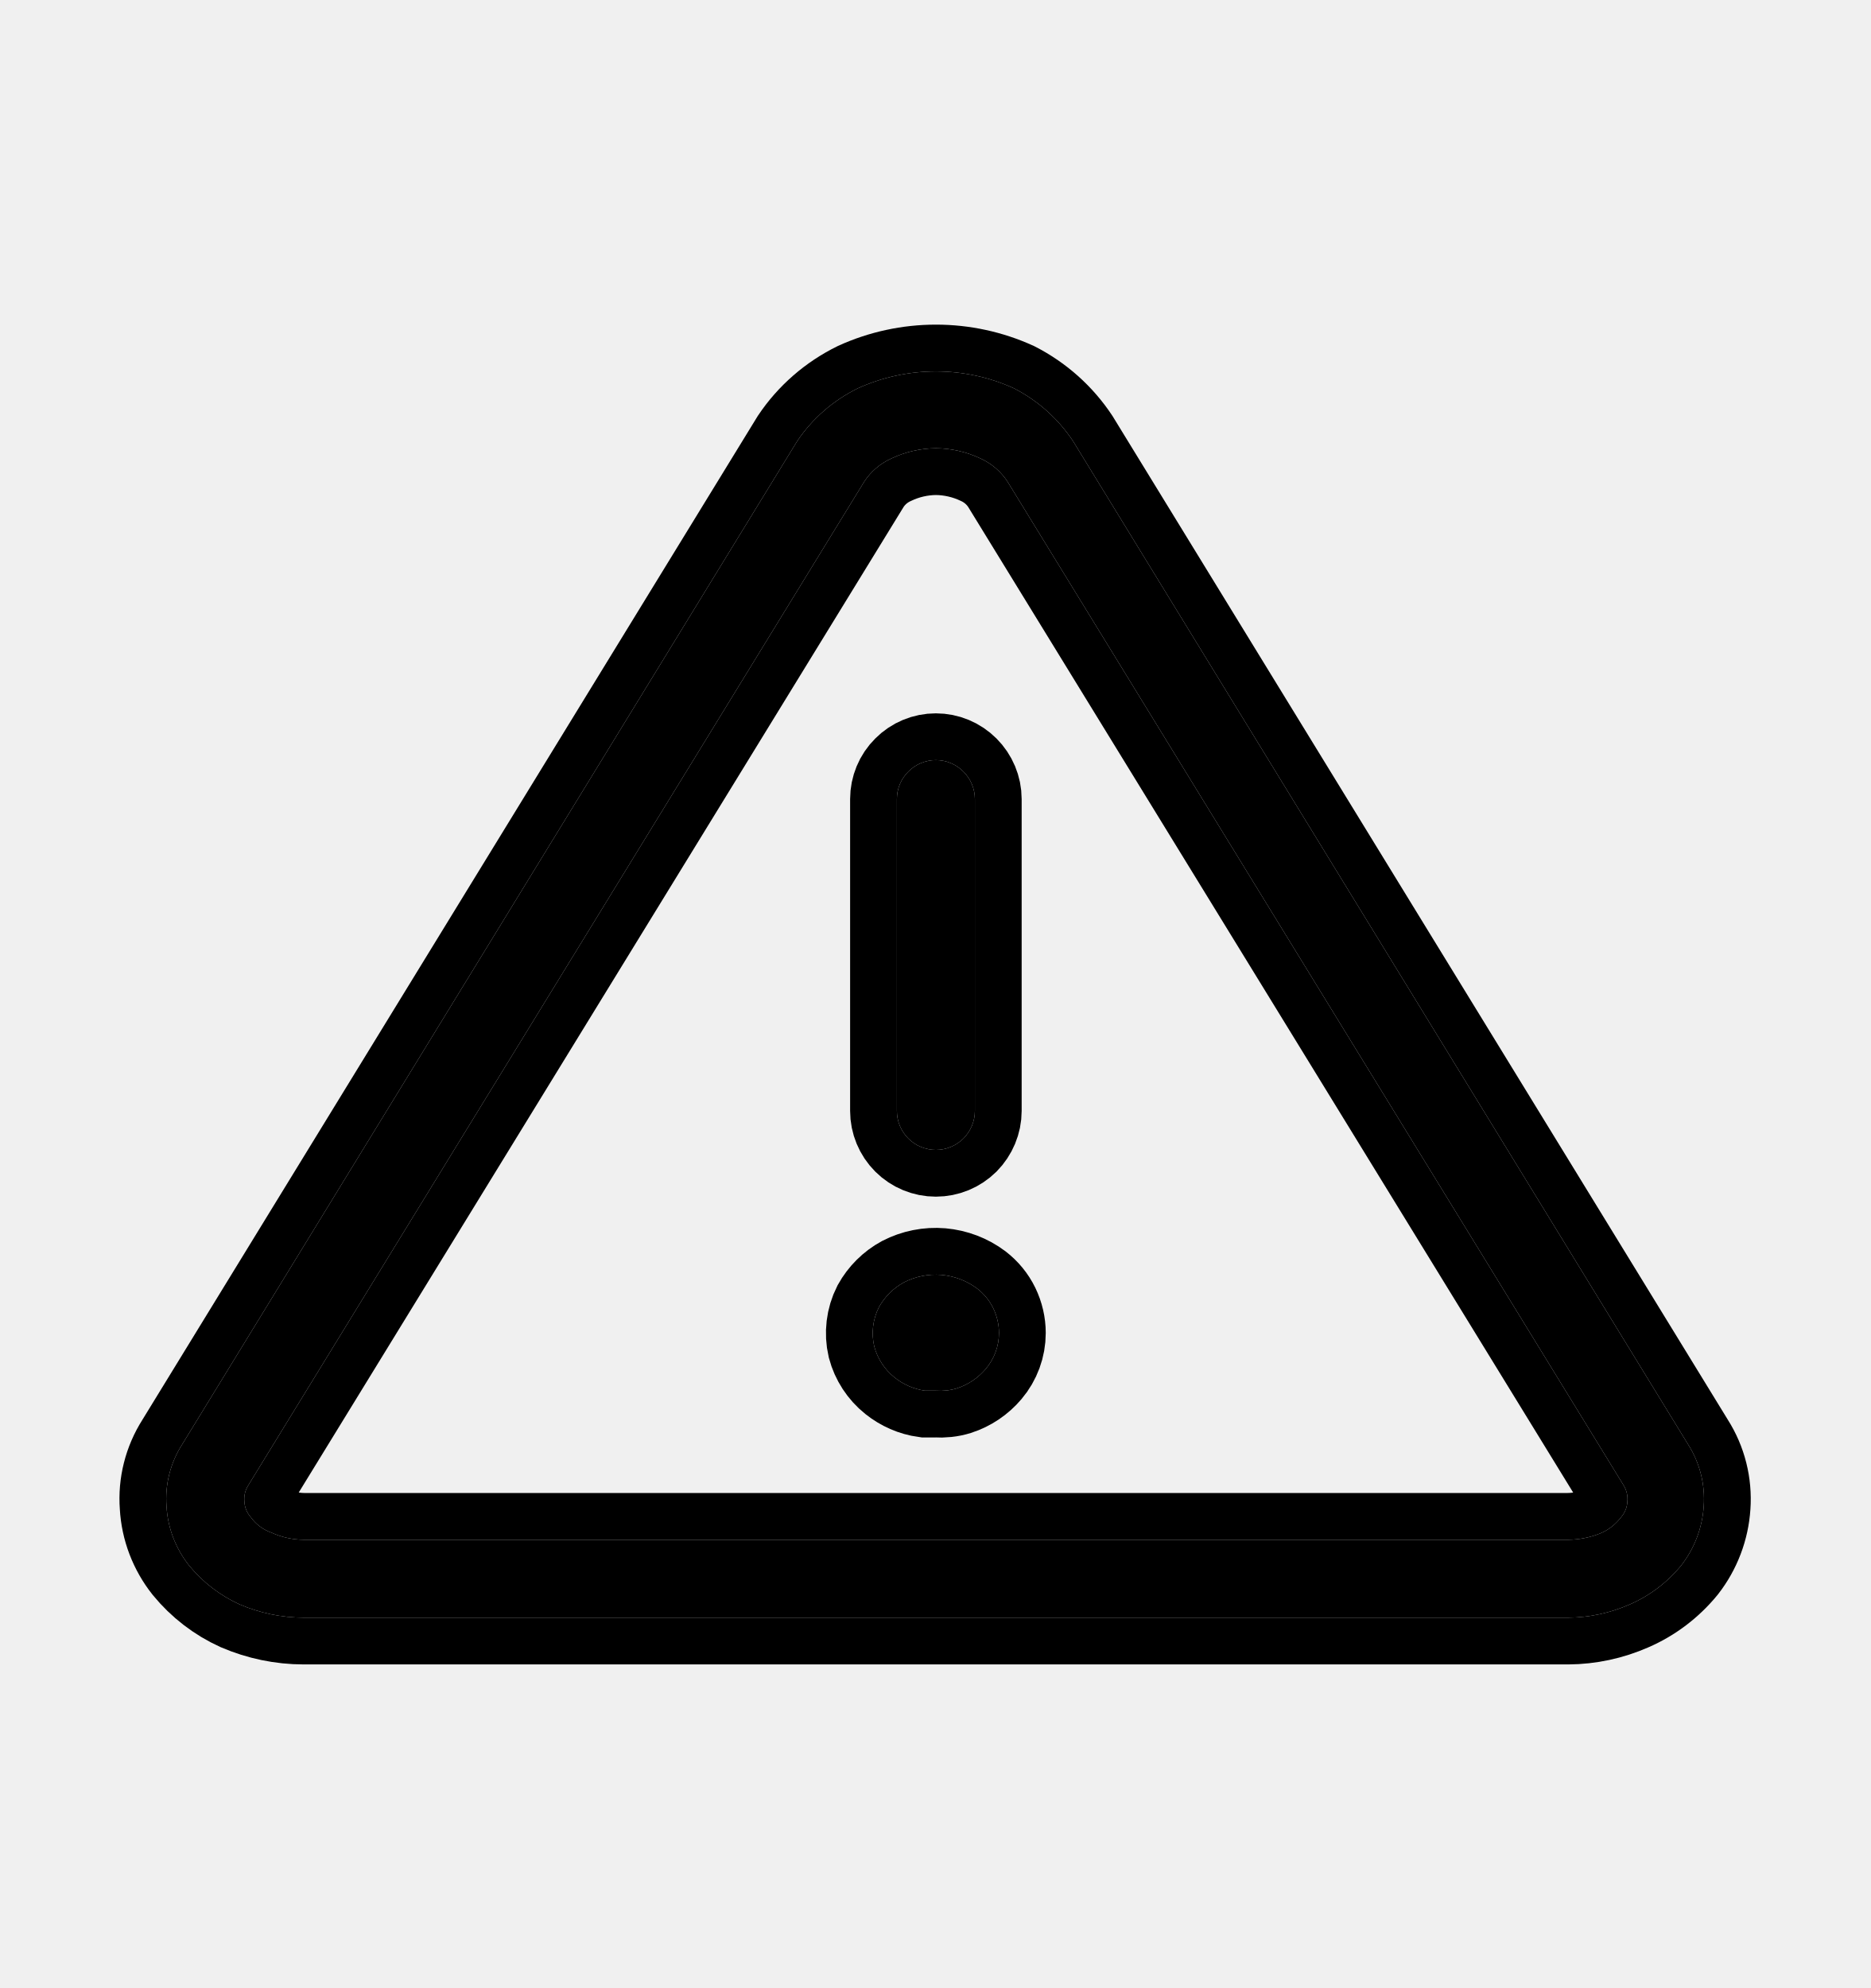
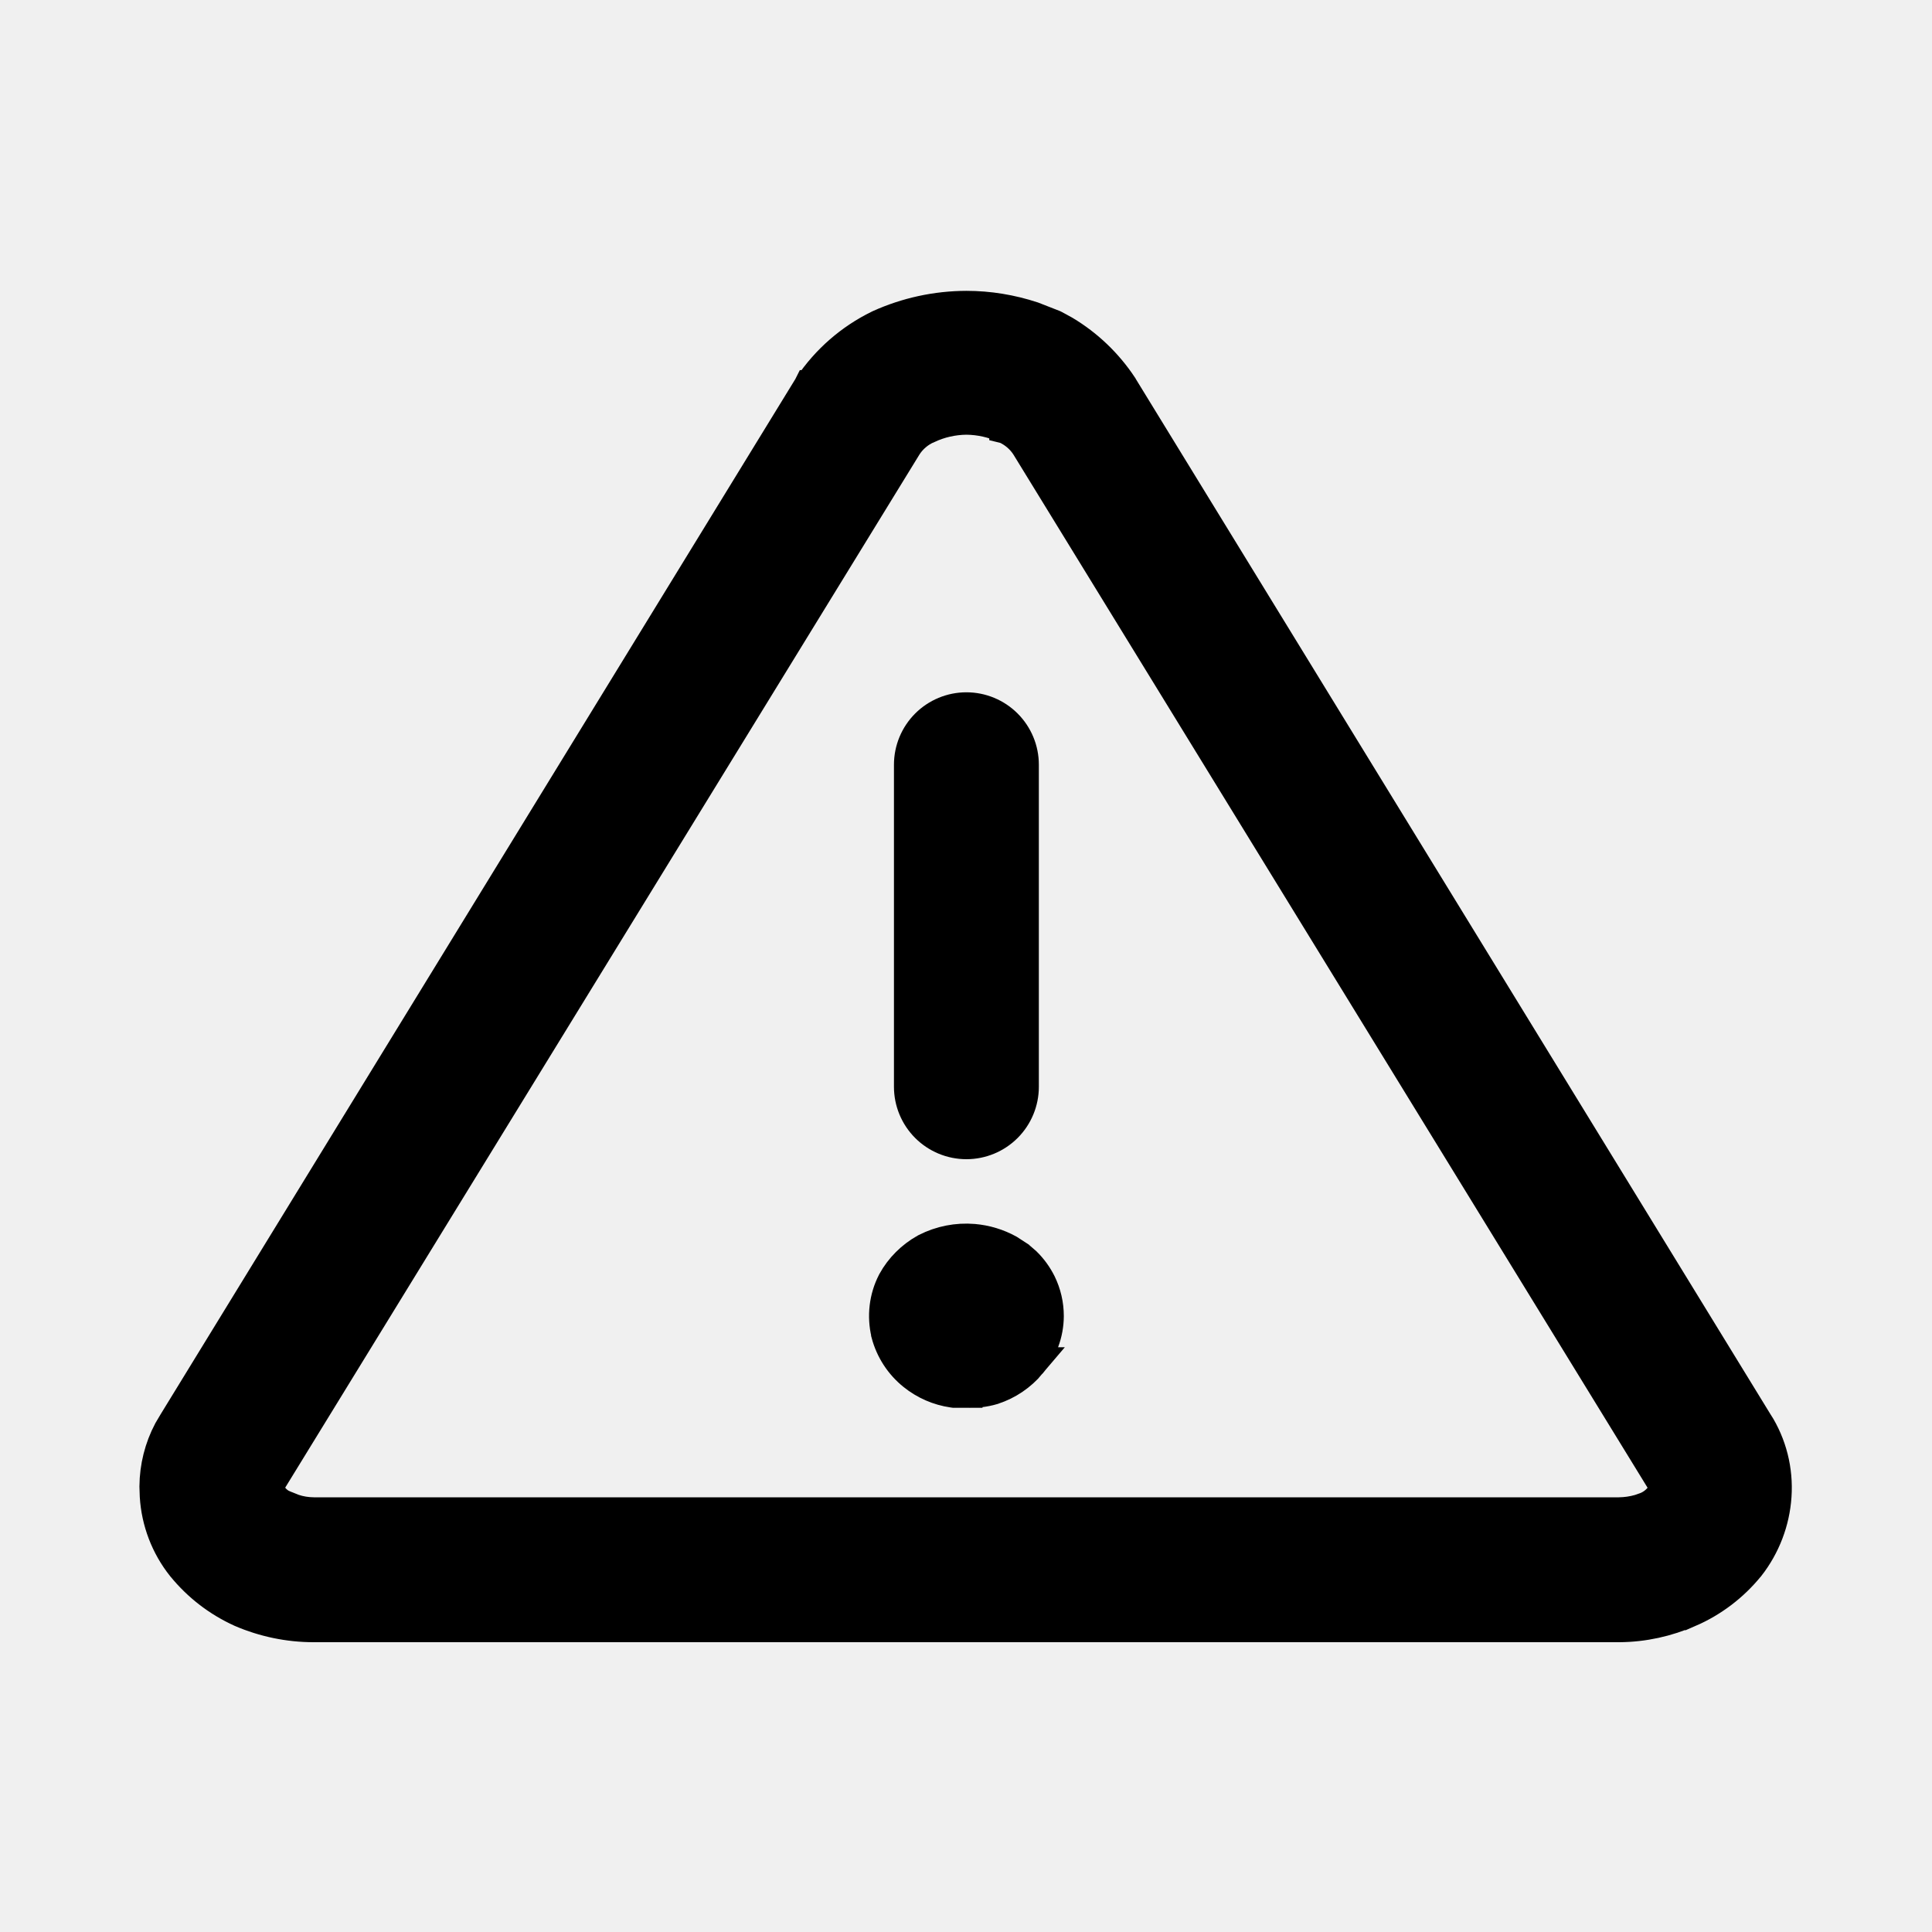
- <svg xmlns="http://www.w3.org/2000/svg" width="16" height="17" viewBox="0 0 16 17" fill="none">
-   <mask id="path-1-outside-1_27524_103257" maskUnits="userSpaceOnUse" x="6.463" y="9.9" width="3" height="3" fill="black">
-     <rect fill="white" x="6.463" y="9.9" width="3" height="3" />
-     <path d="M8.003 11.892H7.91C7.815 11.879 7.725 11.839 7.65 11.779C7.565 11.711 7.504 11.618 7.476 11.512C7.45 11.4 7.464 11.282 7.516 11.179C7.566 11.089 7.64 11.015 7.73 10.966C7.829 10.915 7.94 10.893 8.051 10.902C8.162 10.912 8.268 10.952 8.357 11.019C8.415 11.064 8.462 11.121 8.494 11.187C8.526 11.253 8.543 11.326 8.543 11.399C8.543 11.511 8.503 11.62 8.43 11.706C8.365 11.783 8.279 11.841 8.183 11.872C8.125 11.89 8.064 11.896 8.003 11.892Z" />
-   </mask>
-   <path d="M8.003 11.892H7.91C7.815 11.879 7.725 11.839 7.65 11.779C7.565 11.711 7.504 11.618 7.476 11.512C7.45 11.4 7.464 11.282 7.516 11.179C7.566 11.089 7.64 11.015 7.73 10.966C7.829 10.915 7.94 10.893 8.051 10.902C8.162 10.912 8.268 10.952 8.357 11.019C8.415 11.064 8.462 11.121 8.494 11.187C8.526 11.253 8.543 11.326 8.543 11.399C8.543 11.511 8.503 11.62 8.43 11.706C8.365 11.783 8.279 11.841 8.183 11.872C8.125 11.89 8.064 11.896 8.003 11.892Z" fill="currentColor" />
-   <path d="M8.003 11.892H7.91C7.815 11.879 7.725 11.839 7.65 11.779C7.565 11.711 7.504 11.618 7.476 11.512C7.45 11.4 7.464 11.282 7.516 11.179C7.566 11.089 7.64 11.015 7.73 10.966C7.829 10.915 7.94 10.893 8.051 10.902C8.162 10.912 8.268 10.952 8.357 11.019C8.415 11.064 8.462 11.121 8.494 11.187C8.526 11.253 8.543 11.326 8.543 11.399C8.543 11.511 8.503 11.62 8.43 11.706C8.365 11.783 8.279 11.841 8.183 11.872C8.125 11.89 8.064 11.896 8.003 11.892Z" stroke="currentColor" stroke-width="0.8" mask="url(#path-1-outside-1_27524_103257)" />
-   <mask id="path-2-outside-2_27524_103257" maskUnits="userSpaceOnUse" x="6.67" y="5.5" width="3" height="5" fill="black">
-     <rect fill="white" x="6.67" y="5.5" width="3" height="5" />
-     <path d="M8.003 9.833C7.915 9.833 7.83 9.798 7.768 9.736C7.705 9.673 7.67 9.588 7.67 9.5V6.833C7.67 6.745 7.705 6.66 7.768 6.598C7.83 6.535 7.915 6.5 8.003 6.5C8.092 6.5 8.176 6.535 8.239 6.598C8.301 6.66 8.337 6.745 8.337 6.833V9.5C8.337 9.588 8.301 9.673 8.239 9.736C8.176 9.798 8.092 9.833 8.003 9.833Z" />
-   </mask>
-   <path d="M8.003 9.833C7.915 9.833 7.83 9.798 7.768 9.736C7.705 9.673 7.67 9.588 7.67 9.5V6.833C7.67 6.745 7.705 6.66 7.768 6.598C7.83 6.535 7.915 6.5 8.003 6.5C8.092 6.5 8.176 6.535 8.239 6.598C8.301 6.66 8.337 6.745 8.337 6.833V9.5C8.337 9.588 8.301 9.673 8.239 9.736C8.176 9.798 8.092 9.833 8.003 9.833Z" fill="currentColor" />
-   <path d="M8.003 9.833C7.915 9.833 7.83 9.798 7.768 9.736C7.705 9.673 7.67 9.588 7.67 9.5V6.833C7.67 6.745 7.705 6.66 7.768 6.598C7.83 6.535 7.915 6.5 8.003 6.5C8.092 6.5 8.176 6.535 8.239 6.598C8.301 6.66 8.337 6.745 8.337 6.833V9.5C8.337 9.588 8.301 9.673 8.239 9.736C8.176 9.798 8.092 9.833 8.003 9.833Z" stroke="currentColor" stroke-width="0.8" mask="url(#path-2-outside-2_27524_103257)" />
-   <mask id="path-3-outside-3_27524_103257" maskUnits="userSpaceOnUse" x="0.421" y="2.176" width="15" height="13" fill="black">
-     <rect fill="white" x="0.421" y="2.176" width="15" height="13" />
-     <path d="M13.41 13.833H2.597C2.409 13.833 2.223 13.794 2.05 13.72C1.882 13.644 1.734 13.53 1.617 13.387C1.502 13.242 1.434 13.065 1.424 12.88C1.41 12.695 1.457 12.51 1.557 12.353L6.817 3.773C6.947 3.579 7.127 3.423 7.337 3.32C7.546 3.225 7.774 3.176 8.004 3.176C8.234 3.176 8.461 3.225 8.67 3.32C8.875 3.425 9.05 3.581 9.177 3.773V3.773L14.437 12.353C14.537 12.51 14.583 12.695 14.57 12.88C14.558 13.064 14.491 13.241 14.377 13.387C14.259 13.531 14.108 13.646 13.937 13.72C13.771 13.793 13.592 13.832 13.41 13.833V13.833ZM8.004 3.833C7.872 3.834 7.742 3.864 7.624 3.92C7.528 3.963 7.447 4.032 7.39 4.12L2.124 12.7C2.097 12.742 2.085 12.791 2.09 12.84C2.092 12.889 2.111 12.936 2.144 12.973C2.188 13.035 2.251 13.082 2.324 13.107C2.409 13.146 2.503 13.166 2.597 13.167H13.41C13.504 13.166 13.597 13.148 13.684 13.113C13.755 13.084 13.817 13.035 13.864 12.973C13.896 12.936 13.915 12.889 13.917 12.84C13.922 12.791 13.91 12.742 13.884 12.7L8.617 4.12C8.56 4.032 8.479 3.963 8.384 3.92C8.265 3.864 8.135 3.834 8.004 3.833V3.833Z" />
-   </mask>
-   <path d="M13.41 13.833H2.597C2.409 13.833 2.223 13.794 2.05 13.72C1.882 13.644 1.734 13.53 1.617 13.387C1.502 13.242 1.434 13.065 1.424 12.88C1.41 12.695 1.457 12.51 1.557 12.353L6.817 3.773C6.947 3.579 7.127 3.423 7.337 3.32C7.546 3.225 7.774 3.176 8.004 3.176C8.234 3.176 8.461 3.225 8.67 3.32C8.875 3.425 9.05 3.581 9.177 3.773V3.773L14.437 12.353C14.537 12.51 14.583 12.695 14.57 12.88C14.558 13.064 14.491 13.241 14.377 13.387C14.259 13.531 14.108 13.646 13.937 13.72C13.771 13.793 13.592 13.832 13.41 13.833V13.833ZM8.004 3.833C7.872 3.834 7.742 3.864 7.624 3.92C7.528 3.963 7.447 4.032 7.39 4.12L2.124 12.7C2.097 12.742 2.085 12.791 2.09 12.84C2.092 12.889 2.111 12.936 2.144 12.973C2.188 13.035 2.251 13.082 2.324 13.107C2.409 13.146 2.503 13.166 2.597 13.167H13.41C13.504 13.166 13.597 13.148 13.684 13.113C13.755 13.084 13.817 13.035 13.864 12.973C13.896 12.936 13.915 12.889 13.917 12.84C13.922 12.791 13.91 12.742 13.884 12.7L8.617 4.12C8.56 4.032 8.479 3.963 8.384 3.92C8.265 3.864 8.135 3.834 8.004 3.833V3.833Z" fill="currentColor" />
-   <path d="M13.41 13.833H2.597C2.409 13.833 2.223 13.794 2.05 13.72C1.882 13.644 1.734 13.53 1.617 13.387C1.502 13.242 1.434 13.065 1.424 12.88C1.41 12.695 1.457 12.51 1.557 12.353L6.817 3.773C6.947 3.579 7.127 3.423 7.337 3.32C7.546 3.225 7.774 3.176 8.004 3.176C8.234 3.176 8.461 3.225 8.67 3.32C8.875 3.425 9.05 3.581 9.177 3.773V3.773L14.437 12.353C14.537 12.51 14.583 12.695 14.57 12.88C14.558 13.064 14.491 13.241 14.377 13.387C14.259 13.531 14.108 13.646 13.937 13.72C13.771 13.793 13.592 13.832 13.41 13.833V13.833ZM8.004 3.833C7.872 3.834 7.742 3.864 7.624 3.92C7.528 3.963 7.447 4.032 7.39 4.12L2.124 12.7C2.097 12.742 2.085 12.791 2.09 12.84C2.092 12.889 2.111 12.936 2.144 12.973C2.188 13.035 2.251 13.082 2.324 13.107C2.409 13.146 2.503 13.166 2.597 13.167H13.41C13.504 13.166 13.597 13.148 13.684 13.113C13.755 13.084 13.817 13.035 13.864 12.973C13.896 12.936 13.915 12.889 13.917 12.84C13.922 12.791 13.91 12.742 13.884 12.7L8.617 4.12C8.56 4.032 8.479 3.963 8.384 3.92C8.265 3.864 8.135 3.834 8.004 3.833V3.833Z" stroke="currentColor" stroke-width="0.8" mask="url(#path-3-outside-3_27524_103257)" />
+ <svg xmlns="http://www.w3.org/2000/svg" width="24" height="24" viewBox="0 0 24 24" fill="none">
+   <path d="M12.005 3.813C12.285 3.813 12.562 3.859 12.827 3.946L13.088 4.048L13.096 4.052L13.221 4.12C13.505 4.29 13.748 4.522 13.932 4.8L13.935 4.806L21.823 17.673H21.824C21.997 17.944 22.077 18.264 22.055 18.584C22.034 18.9 21.918 19.203 21.723 19.453L21.72 19.456C21.523 19.698 21.27 19.89 20.984 20.014L20.983 20.013C20.71 20.133 20.416 20.198 20.117 20.2H3.895C3.586 20.2 3.28 20.136 2.996 20.014L2.992 20.012C2.712 19.885 2.465 19.694 2.271 19.456L2.269 19.454C2.071 19.205 1.955 18.901 1.936 18.584L1.932 18.464C1.934 18.224 1.993 17.988 2.105 17.776L2.166 17.673L10.055 4.806L10.059 4.798H10.06C10.275 4.478 10.571 4.22 10.917 4.051L10.923 4.048C11.263 3.894 11.632 3.814 12.005 3.813ZM12.005 5.2C11.837 5.202 11.672 5.239 11.521 5.311L11.517 5.312C11.41 5.36 11.32 5.437 11.256 5.534L3.355 18.404L3.354 18.407C3.346 18.42 3.34 18.433 3.337 18.447L3.334 18.49L3.335 18.503L3.344 18.543L3.365 18.577L3.372 18.585L3.378 18.594C3.41 18.638 3.451 18.674 3.499 18.699L3.55 18.721L3.559 18.724L3.646 18.759C3.727 18.786 3.811 18.799 3.896 18.8H20.113C20.2 18.799 20.287 18.786 20.37 18.762L20.452 18.733C20.525 18.703 20.588 18.654 20.635 18.591L20.64 18.584L20.645 18.577C20.664 18.556 20.674 18.53 20.675 18.503L20.676 18.49L20.673 18.447C20.669 18.433 20.664 18.42 20.656 18.407L20.654 18.404L12.757 5.538C12.693 5.439 12.601 5.361 12.493 5.312L12.489 5.311V5.31C12.338 5.238 12.172 5.202 12.005 5.2ZM12.094 15.404C12.246 15.417 12.394 15.462 12.527 15.535L12.655 15.618L12.657 15.62L12.736 15.688C12.812 15.762 12.874 15.848 12.921 15.942C12.983 16.069 13.015 16.207 13.015 16.348V16.349C13.014 16.564 12.937 16.771 12.797 16.936L12.798 16.936C12.676 17.081 12.517 17.189 12.337 17.248L12.332 17.25C12.226 17.281 12.115 17.293 12.005 17.287V17.288H11.851L11.836 17.286C11.658 17.26 11.49 17.187 11.35 17.074C11.189 16.945 11.074 16.768 11.021 16.568L11.021 16.564C10.97 16.35 10.996 16.123 11.097 15.927L11.1 15.921C11.192 15.754 11.331 15.616 11.498 15.523L11.504 15.52C11.686 15.427 11.89 15.387 12.094 15.404ZM12.005 8.8C12.191 8.8 12.369 8.874 12.5 9.005C12.631 9.136 12.705 9.314 12.705 9.5V13.5C12.705 13.686 12.631 13.864 12.5 13.995C12.369 14.126 12.191 14.2 12.005 14.2C11.819 14.2 11.641 14.126 11.51 13.995C11.379 13.864 11.305 13.686 11.305 13.5V9.5C11.305 9.314 11.379 9.136 11.51 9.005C11.641 8.874 11.819 8.8 12.005 8.8Z" fill="currentColor" stroke="currentColor" stroke-width="0.4" />
</svg>
